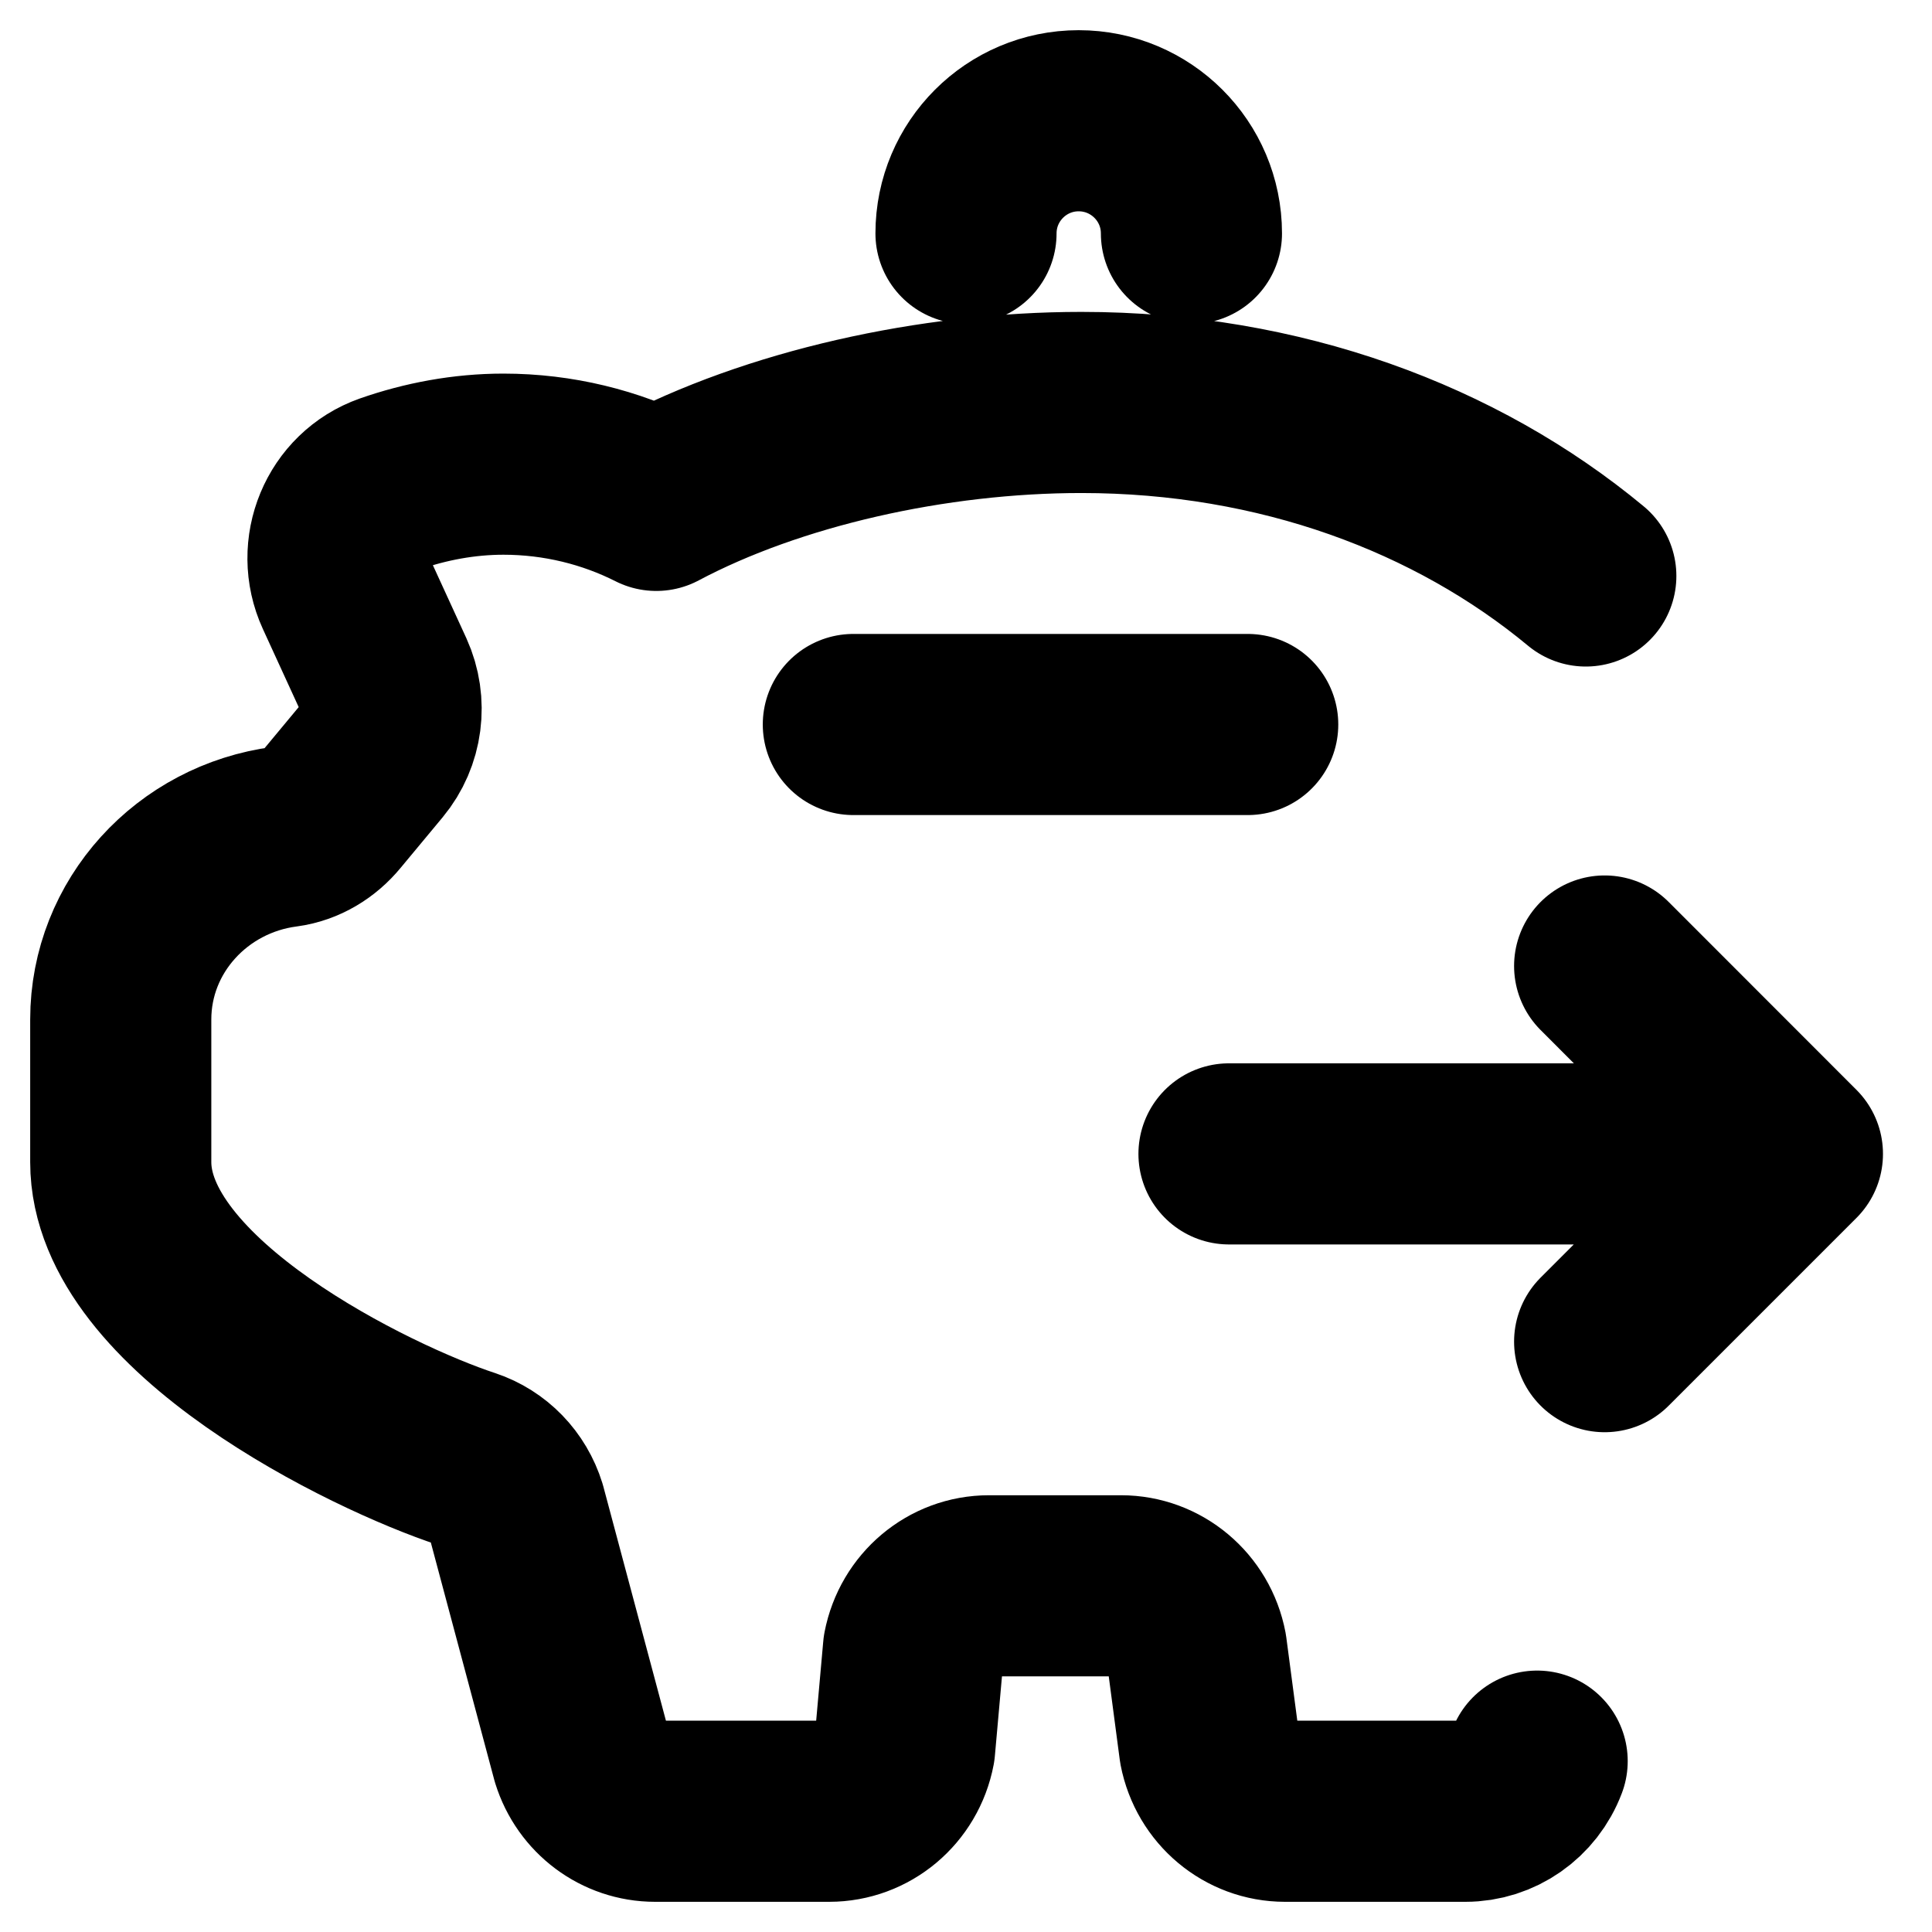
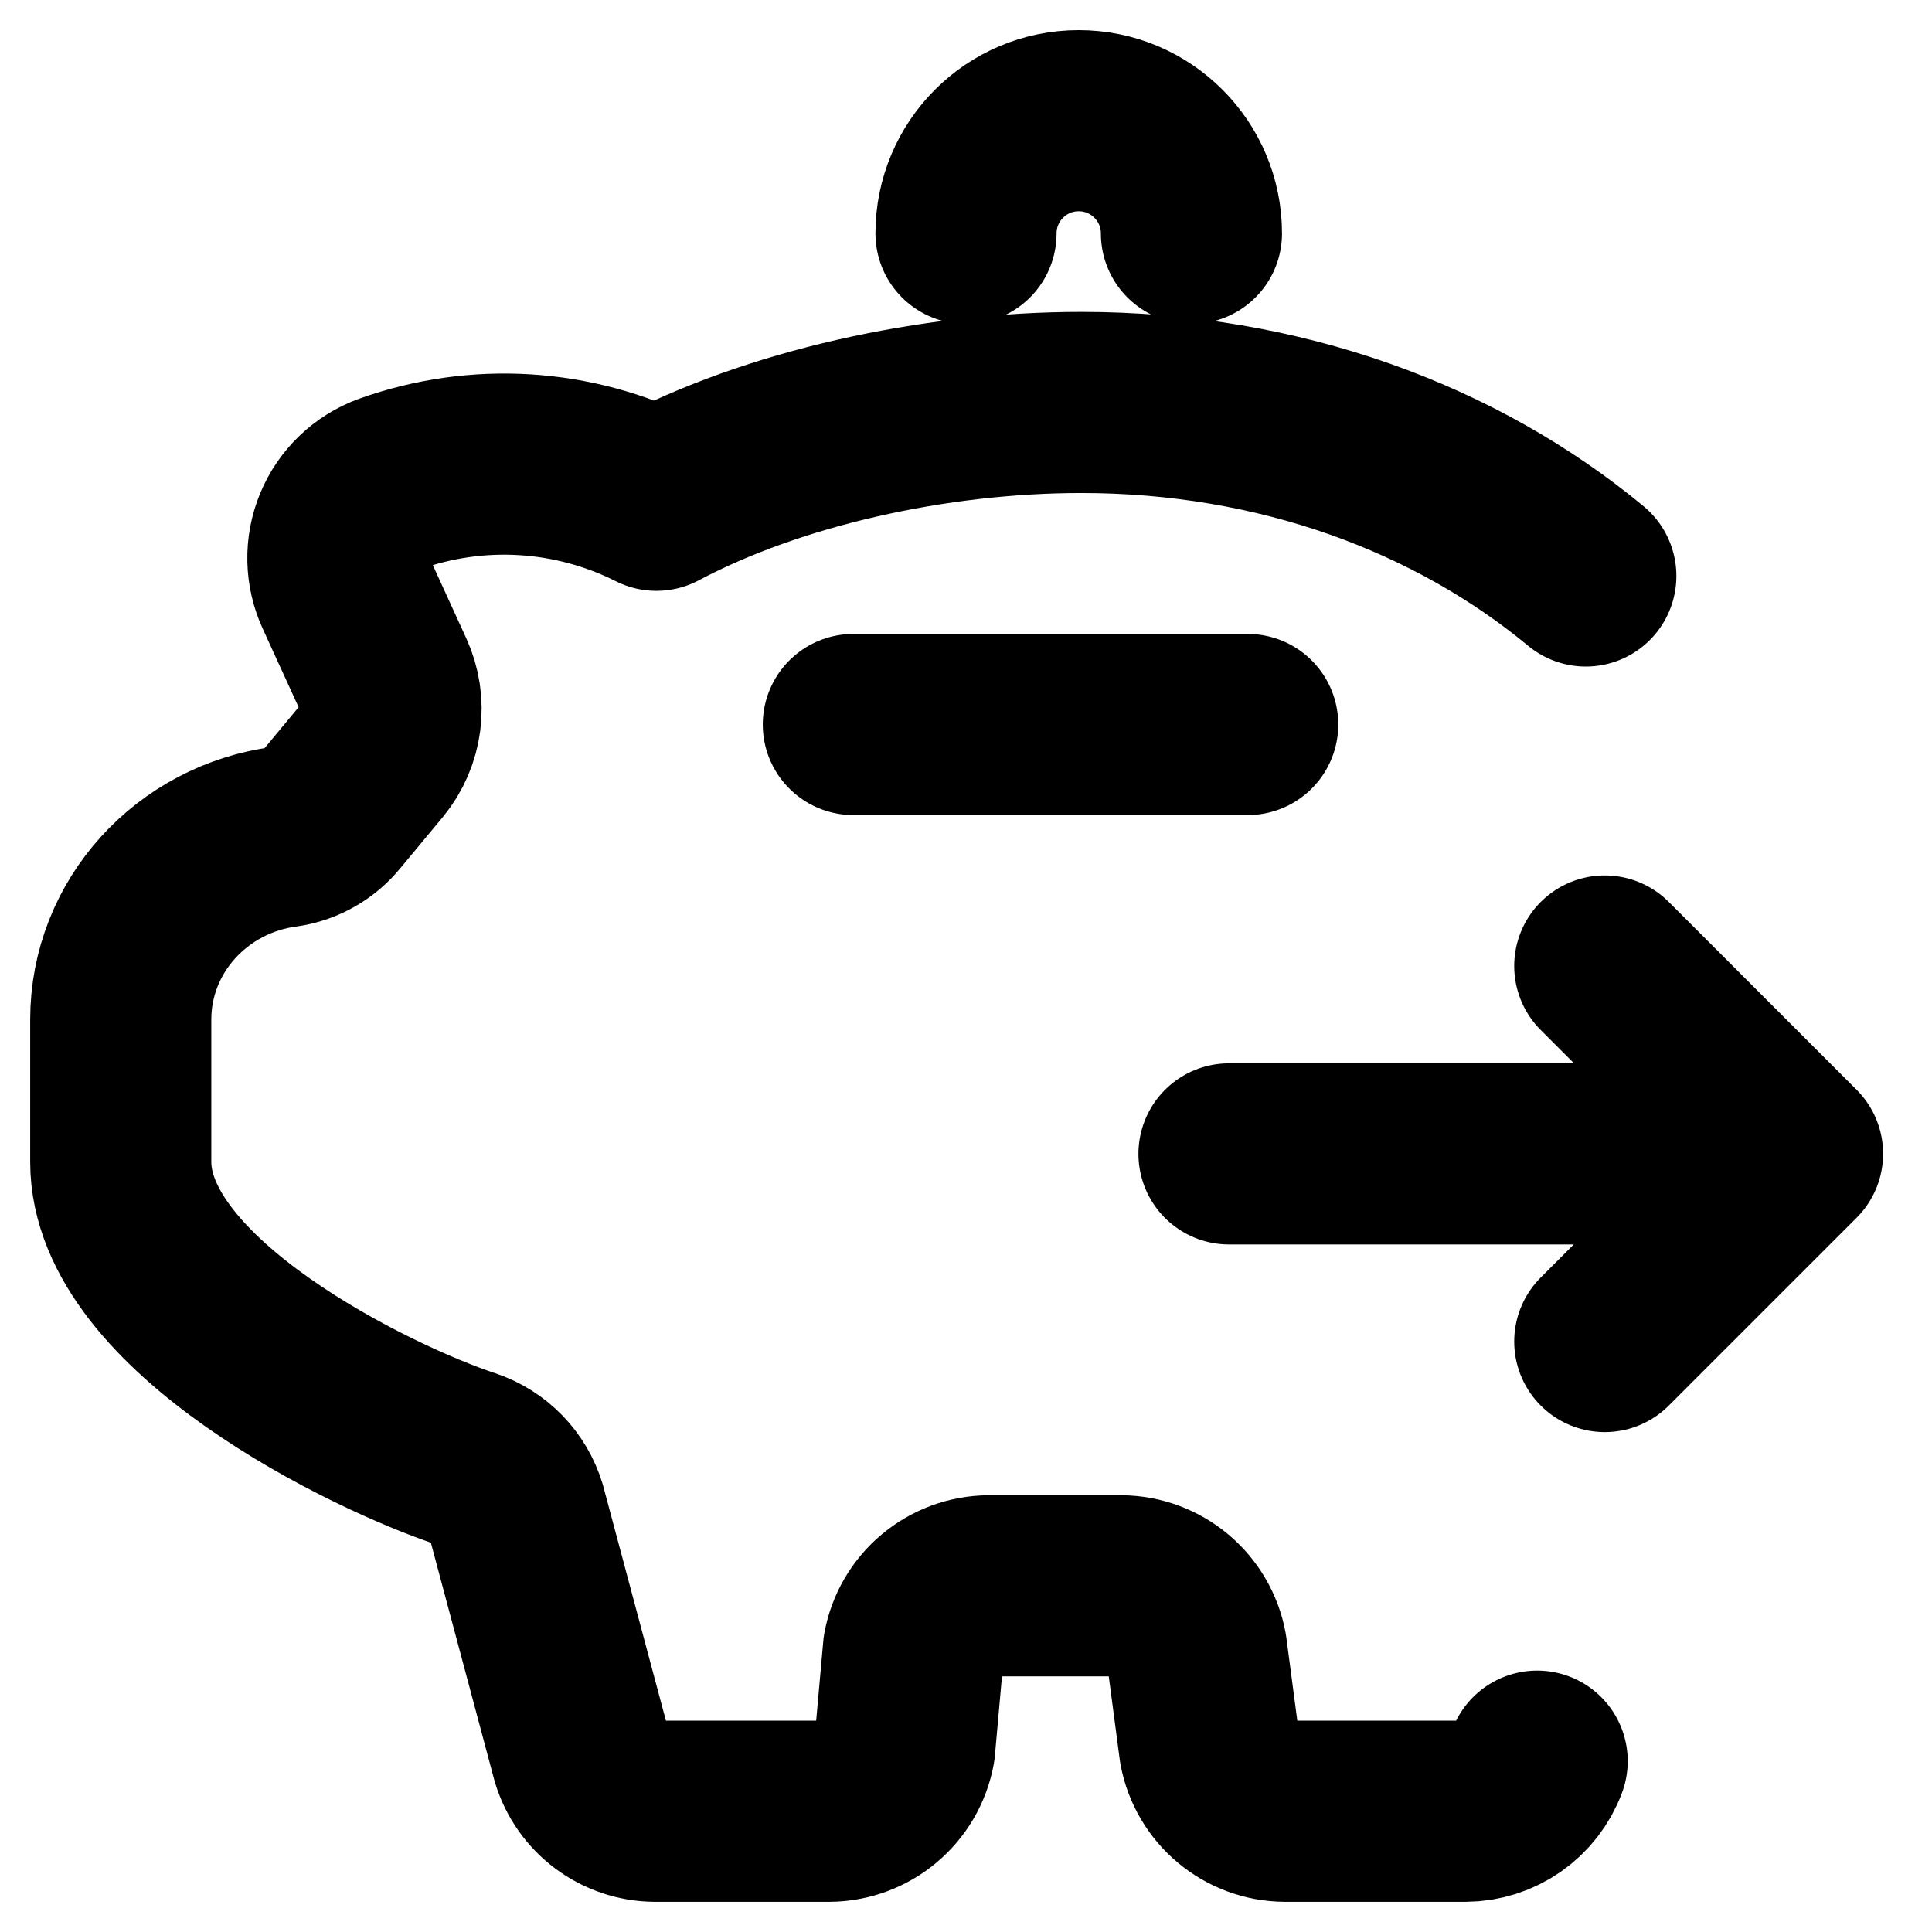
<svg xmlns="http://www.w3.org/2000/svg" width="16" height="16" viewBox="0 0 16 16" fill="none">
-   <path d="M12.73 14.585C12.636 14.835 12.399 15 12.136 15H10.642C10.338 15 10.076 14.781 10.017 14.476L9.909 13.658C9.851 13.353 9.589 13.133 9.284 13.133H8.19C7.885 13.133 7.624 13.353 7.565 13.658L7.492 14.476C7.434 14.781 7.172 15 6.867 15H5.425C5.147 15 4.902 14.817 4.818 14.547L4.272 12.504C4.21 12.304 4.059 12.148 3.864 12.083C3.073 11.823 1 10.815 1 9.624V8.443C1 7.669 1.592 7.029 2.359 6.929C2.508 6.909 2.643 6.827 2.74 6.709L3.089 6.289C3.249 6.096 3.284 5.826 3.18 5.597L2.859 4.897C2.699 4.548 2.871 4.134 3.228 4.008C3.525 3.904 3.845 3.844 4.169 3.844C4.624 3.844 5.057 3.953 5.435 4.144C6.401 3.631 7.725 3.333 8.955 3.333C10.604 3.333 12.062 3.882 13.133 4.77M8 1.933C8 1.418 8.418 1 8.933 1C9.449 1 9.867 1.418 9.867 1.933M7.067 6H10.333M10.178 9.556H14.844M13.289 11.111L14.844 9.556M14.844 9.556L13.289 8" stroke="black" stroke-width="1.5" stroke-linecap="round" stroke-linejoin="round" />
+   <path d="M12.73 14.585a.637.637 0 01-.594.415h-1.494a.64.64 0 01-.625-.524l-.108-.819a.64.64 0 00-.625-.524H8.19a.64.64 0 00-.625.525l-.073.818a.64.64 0 01-.625.524H5.425a.638.638 0 01-.607-.453l-.546-2.043a.638.638 0 00-.408-.42C3.073 11.823 1 10.813 1 9.623V8.443c0-.774.592-1.414 1.359-1.514a.607.607 0 00.381-.22l.349-.42a.658.658 0 00.09-.692l-.32-.7a.653.653 0 01.369-.889 2.807 2.807 0 012.208.135c.965-.512 2.29-.81 3.519-.81 1.649 0 3.107.55 4.178 1.437M8 1.933a.933.933 0 111.867 0M7.067 6h3.266m-.155 3.556h4.666M13.29 11.11l1.555-1.555m0 0L13.29 8" stroke="#000" stroke-width="1.5" stroke-linecap="round" stroke-linejoin="round" />
</svg>
